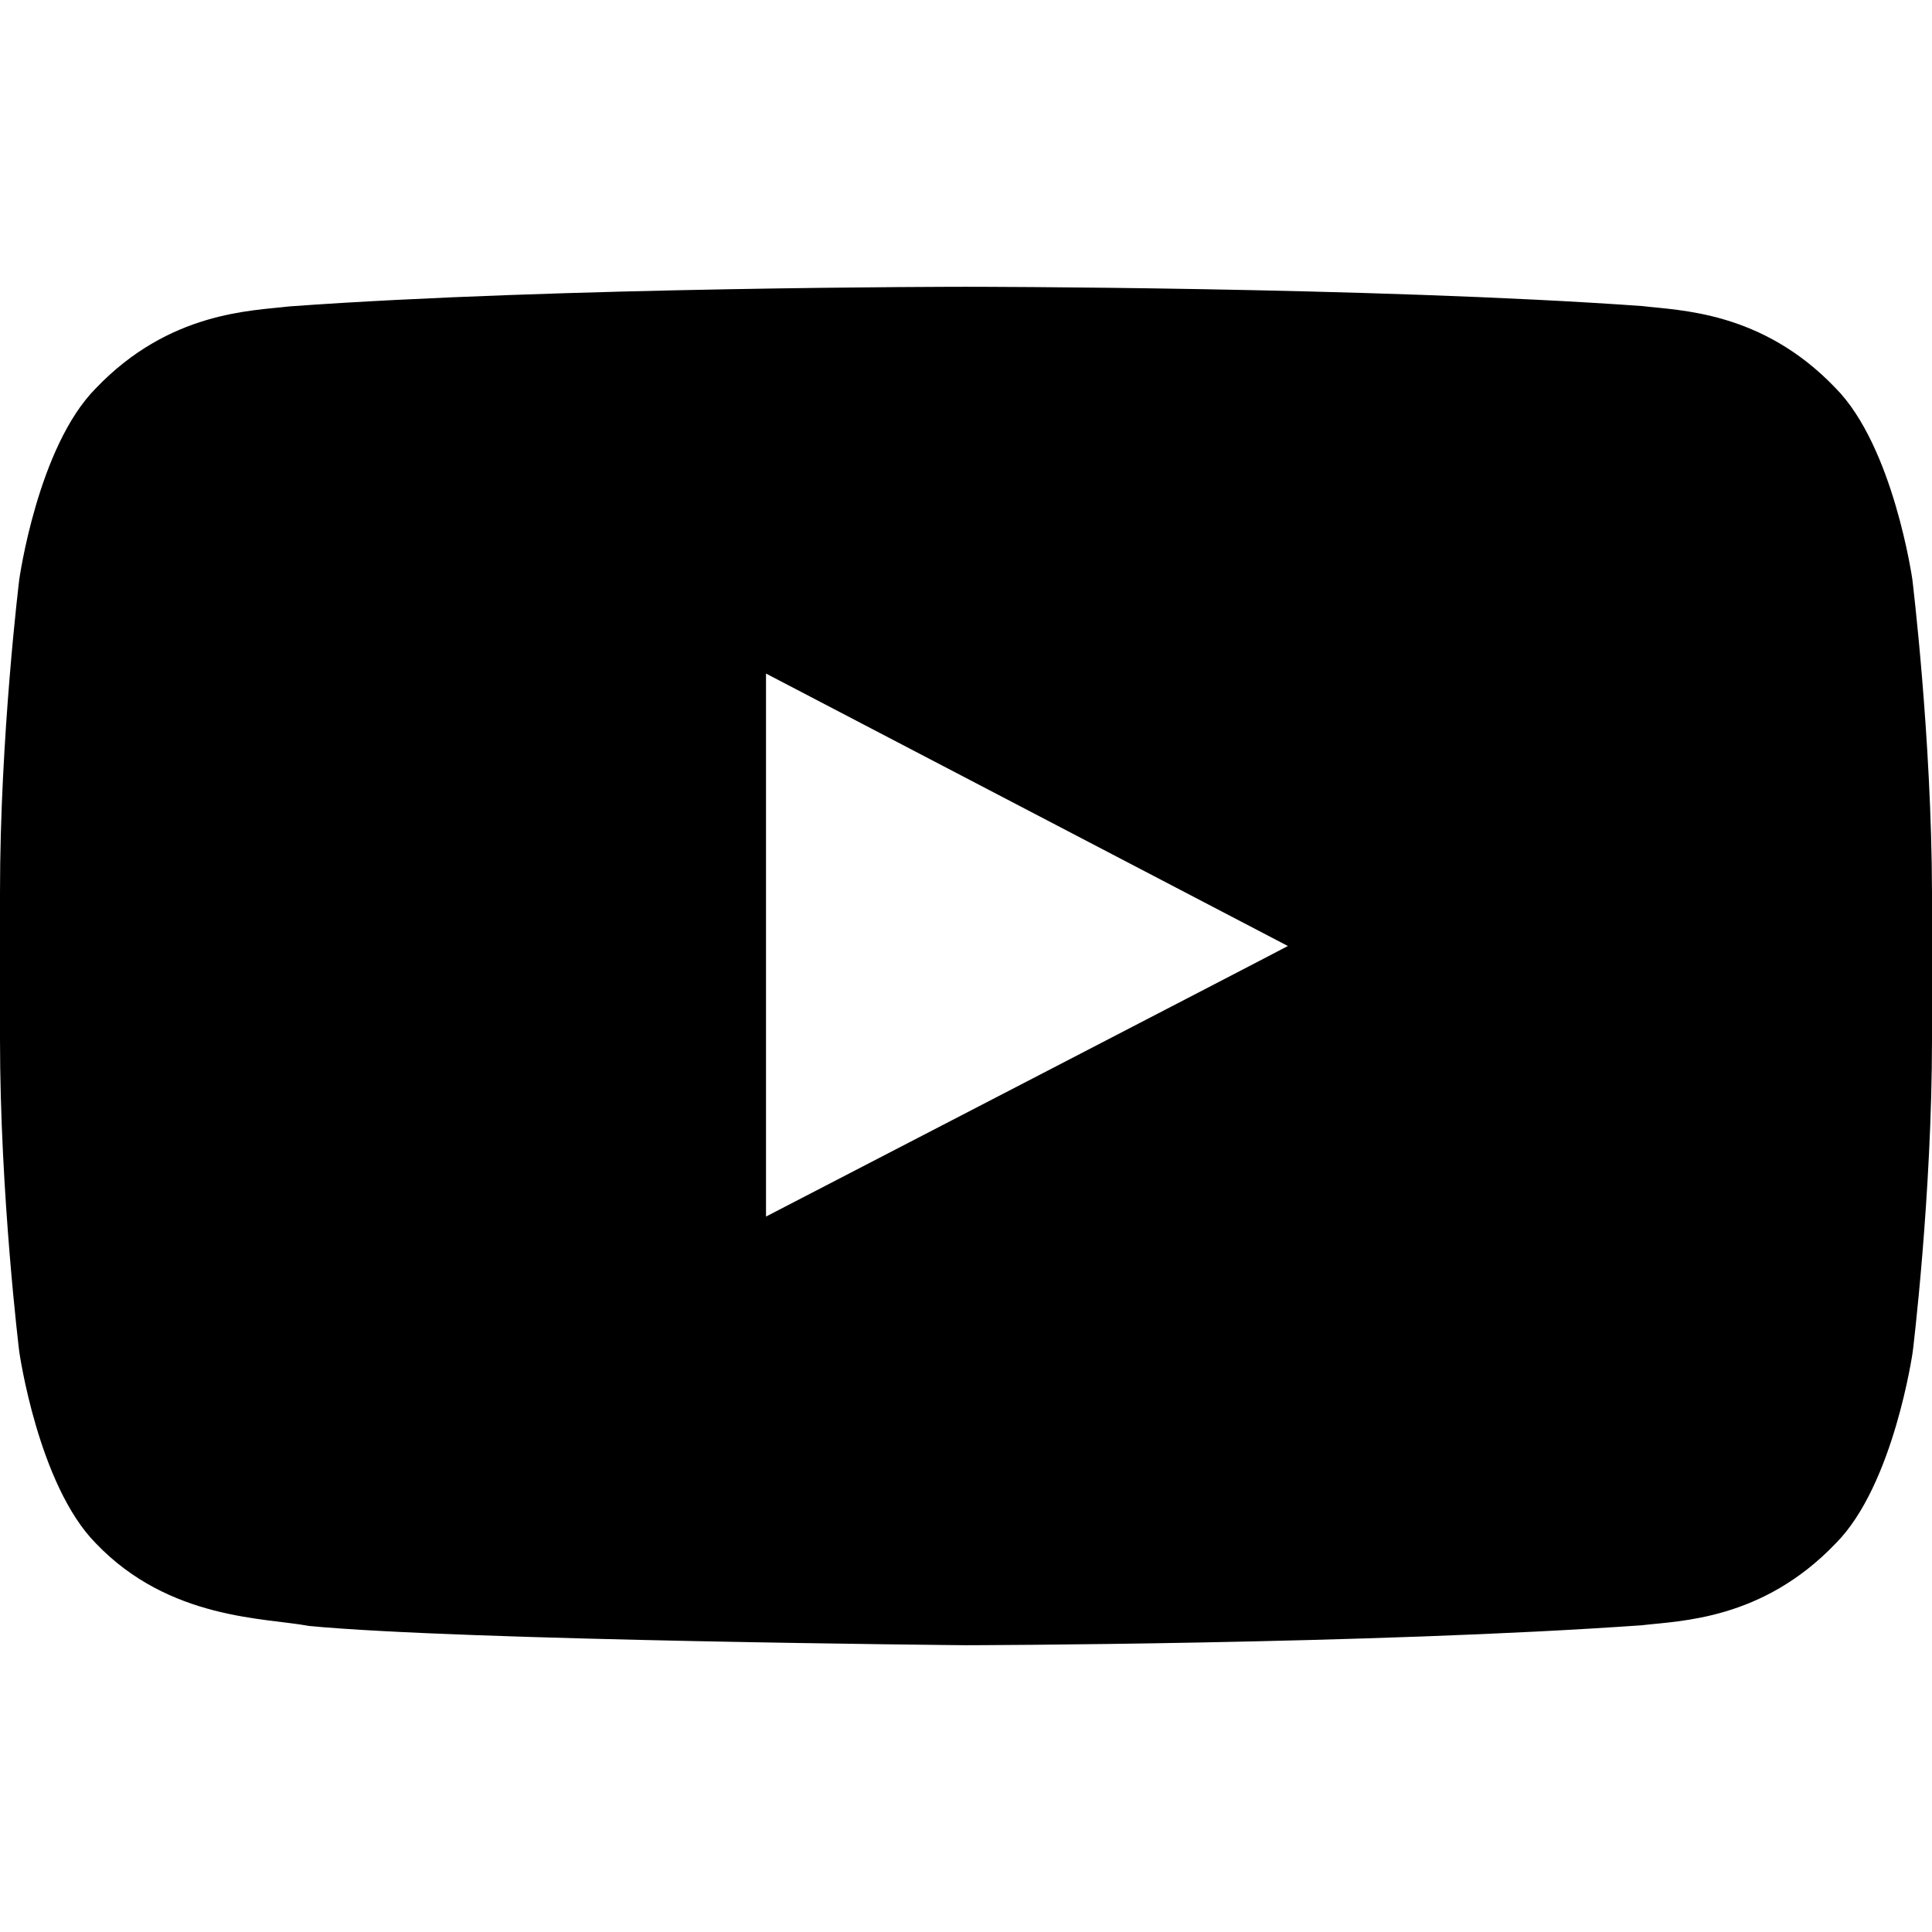
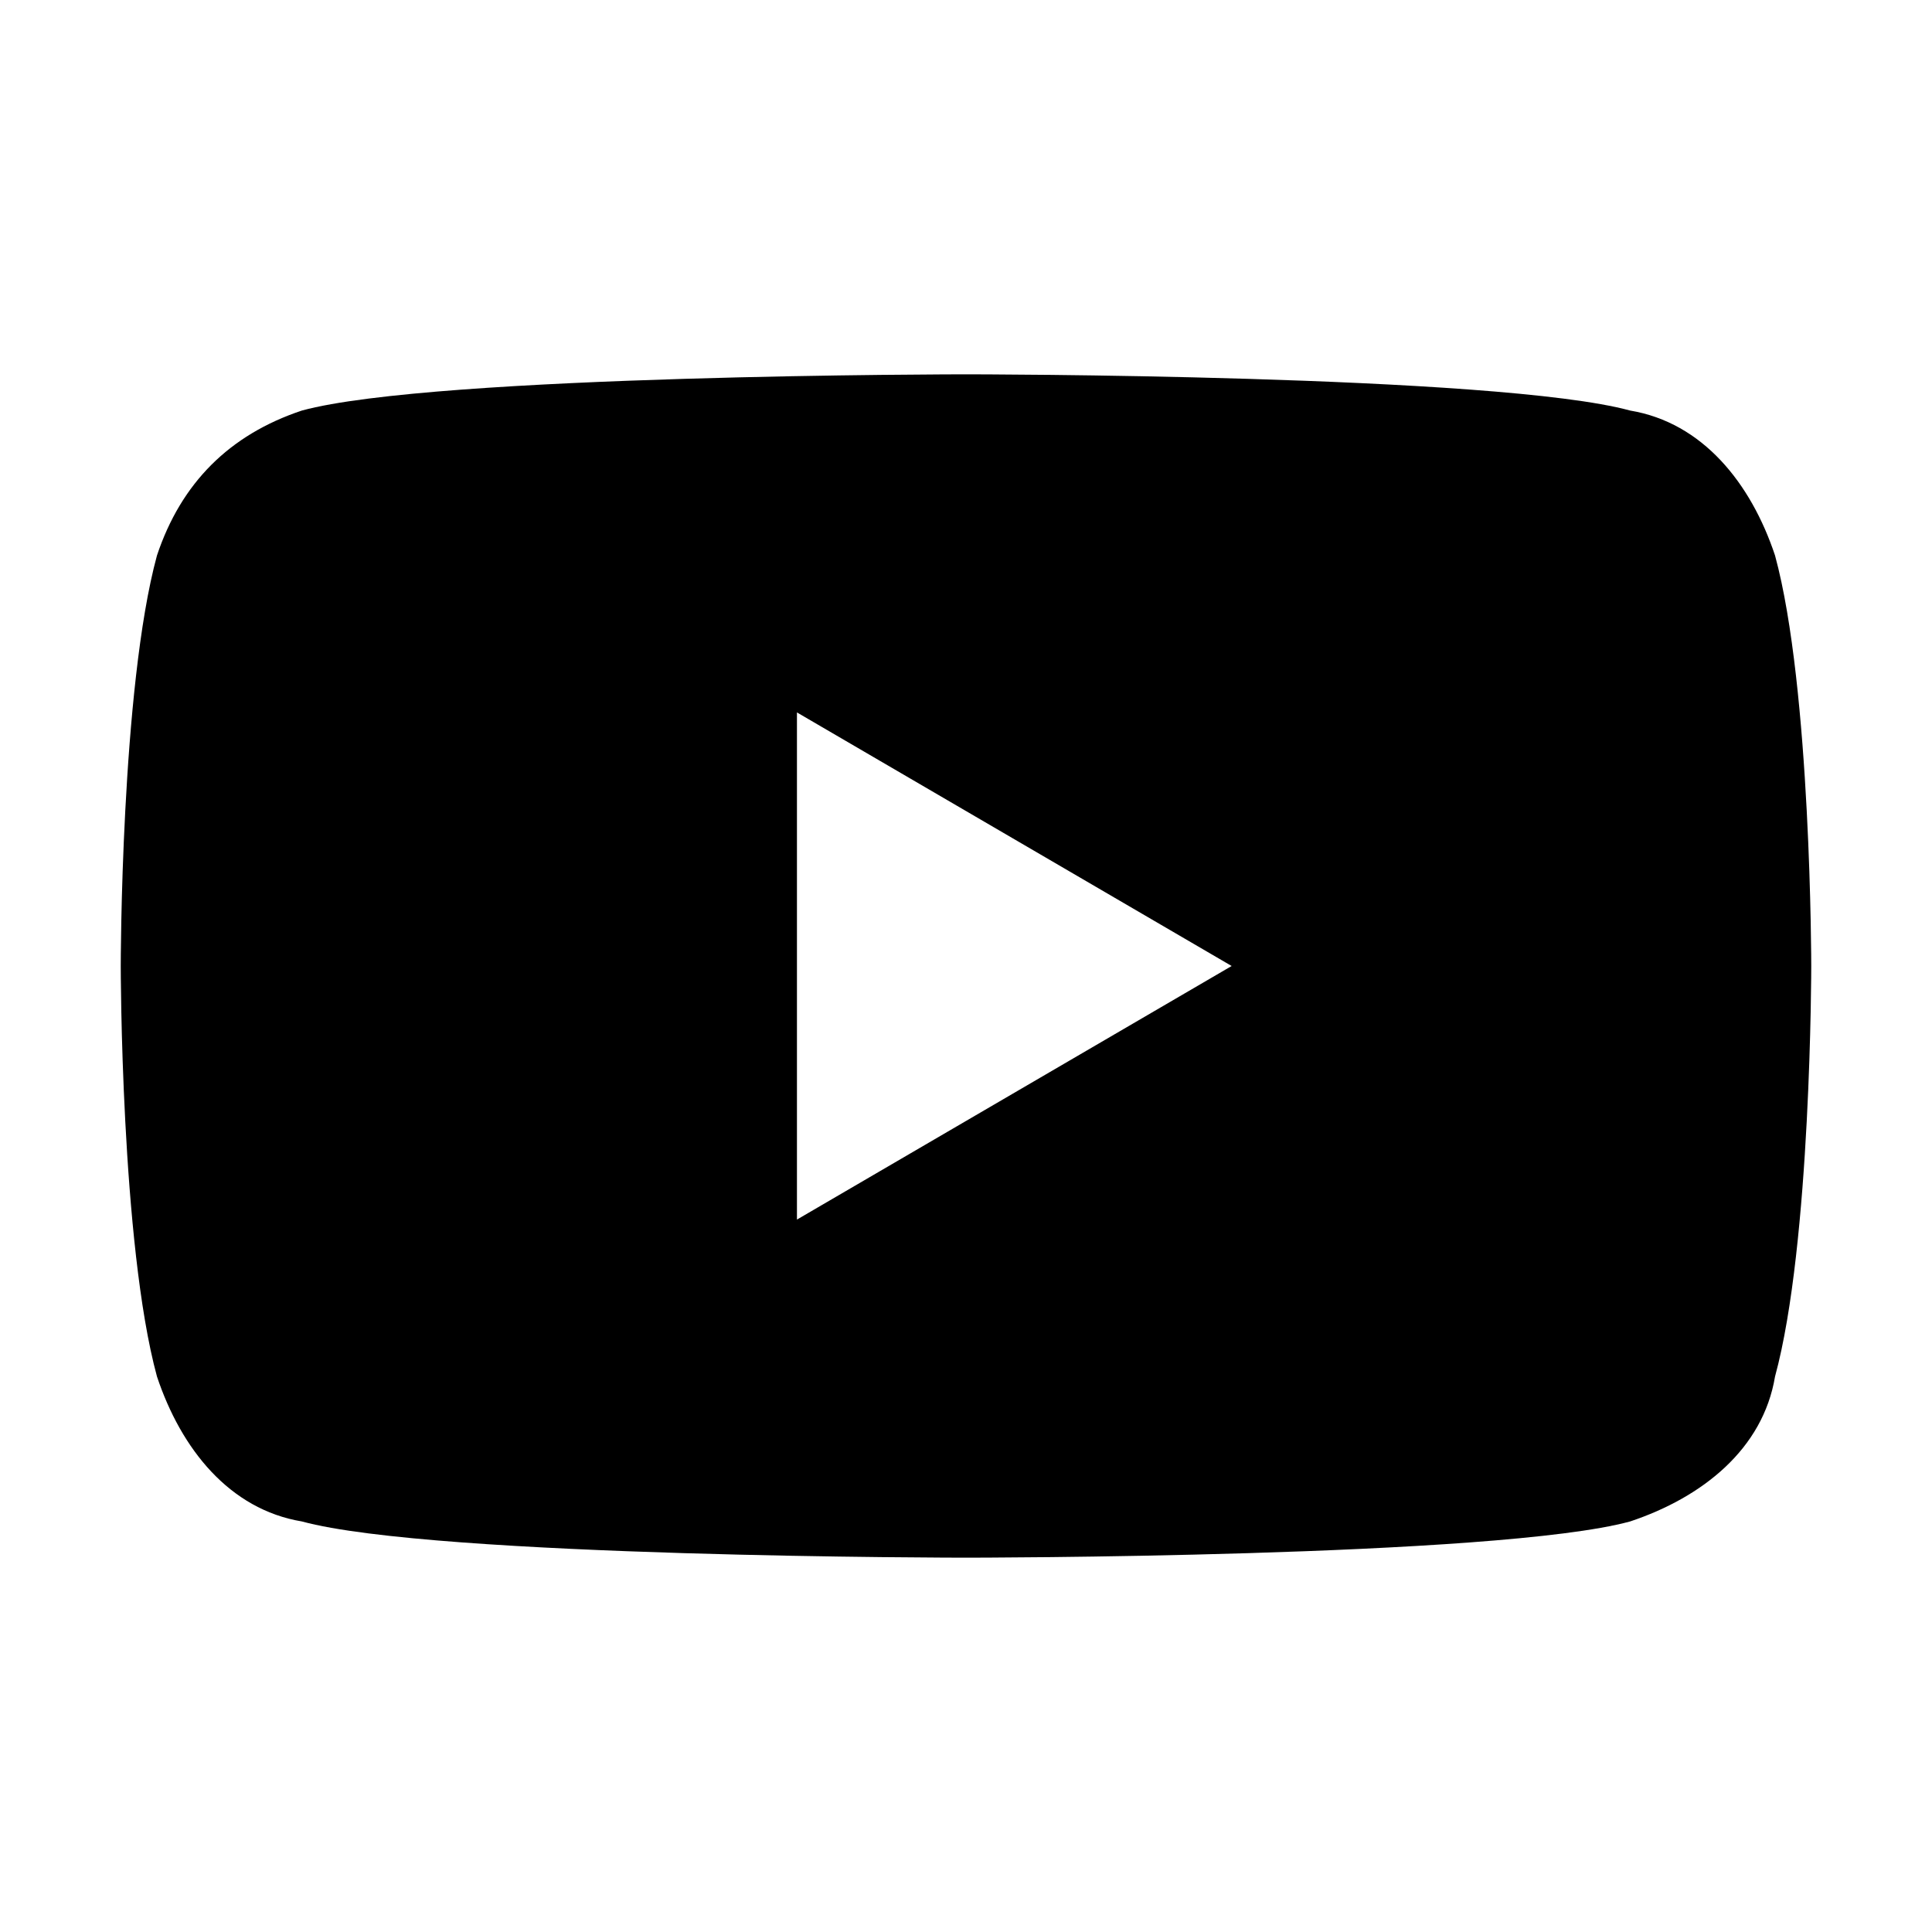
<svg xmlns="http://www.w3.org/2000/svg" viewBox="0 0 512 512">
-   <path d="M506.8 153.6s-5-35.3-20.4-50.8c-19.5-20.4-41.3-20.5-51.3-21.7C363.5 76 256 76 256 76h-.2s-107.5 0-179.1 5.2c-10 1.2-31.8 1.3-51.3 21.7C10 118.4 5.1 153.6 5.1 153.6S0 195.1 0 236.5v38.8c0 41.4 5.1 82.9 5.1 82.9s5 35.3 20.3 50.8c19.5 20.4 45.1 19.7 56.5 21.9 41 3.9 174.1 5.1 174.1 5.1s107.6-.2 179.2-5.3c10-1.2 31.8-1.3 51.3-21.7 15.4-15.5 20.4-50.8 20.4-50.8s5.1-41.4 5.1-82.9v-38.8c-.1-41.3-5.2-82.8-5.2-82.9zM203 322.4V178.5l138.3 72.2c0 .1-138.3 71.7-138.3 71.7z" />
+   <path d="M470.4 147.2C464 128 451.2 112 432 108.8c-35.2-9.6-176-9.6-176-9.6s-140.8 0-176 9.6c-19.2 6.4-32 19.2-38.4 38.4C32 182.4 32 256 32 256s0 73.6 9.6 108.8C48 384 60.8 400 80 403.2c35.2 9.6 176 9.6 176 9.6s140.8 0 176-9.6c19.2-6.4 35.2-19.2 38.4-38.4C480 329.6 480 256 480 256s0-73.6-9.6-108.8zm-259.2 176V188.8L326.4 256l-115.2 67.2z" />
</svg>
